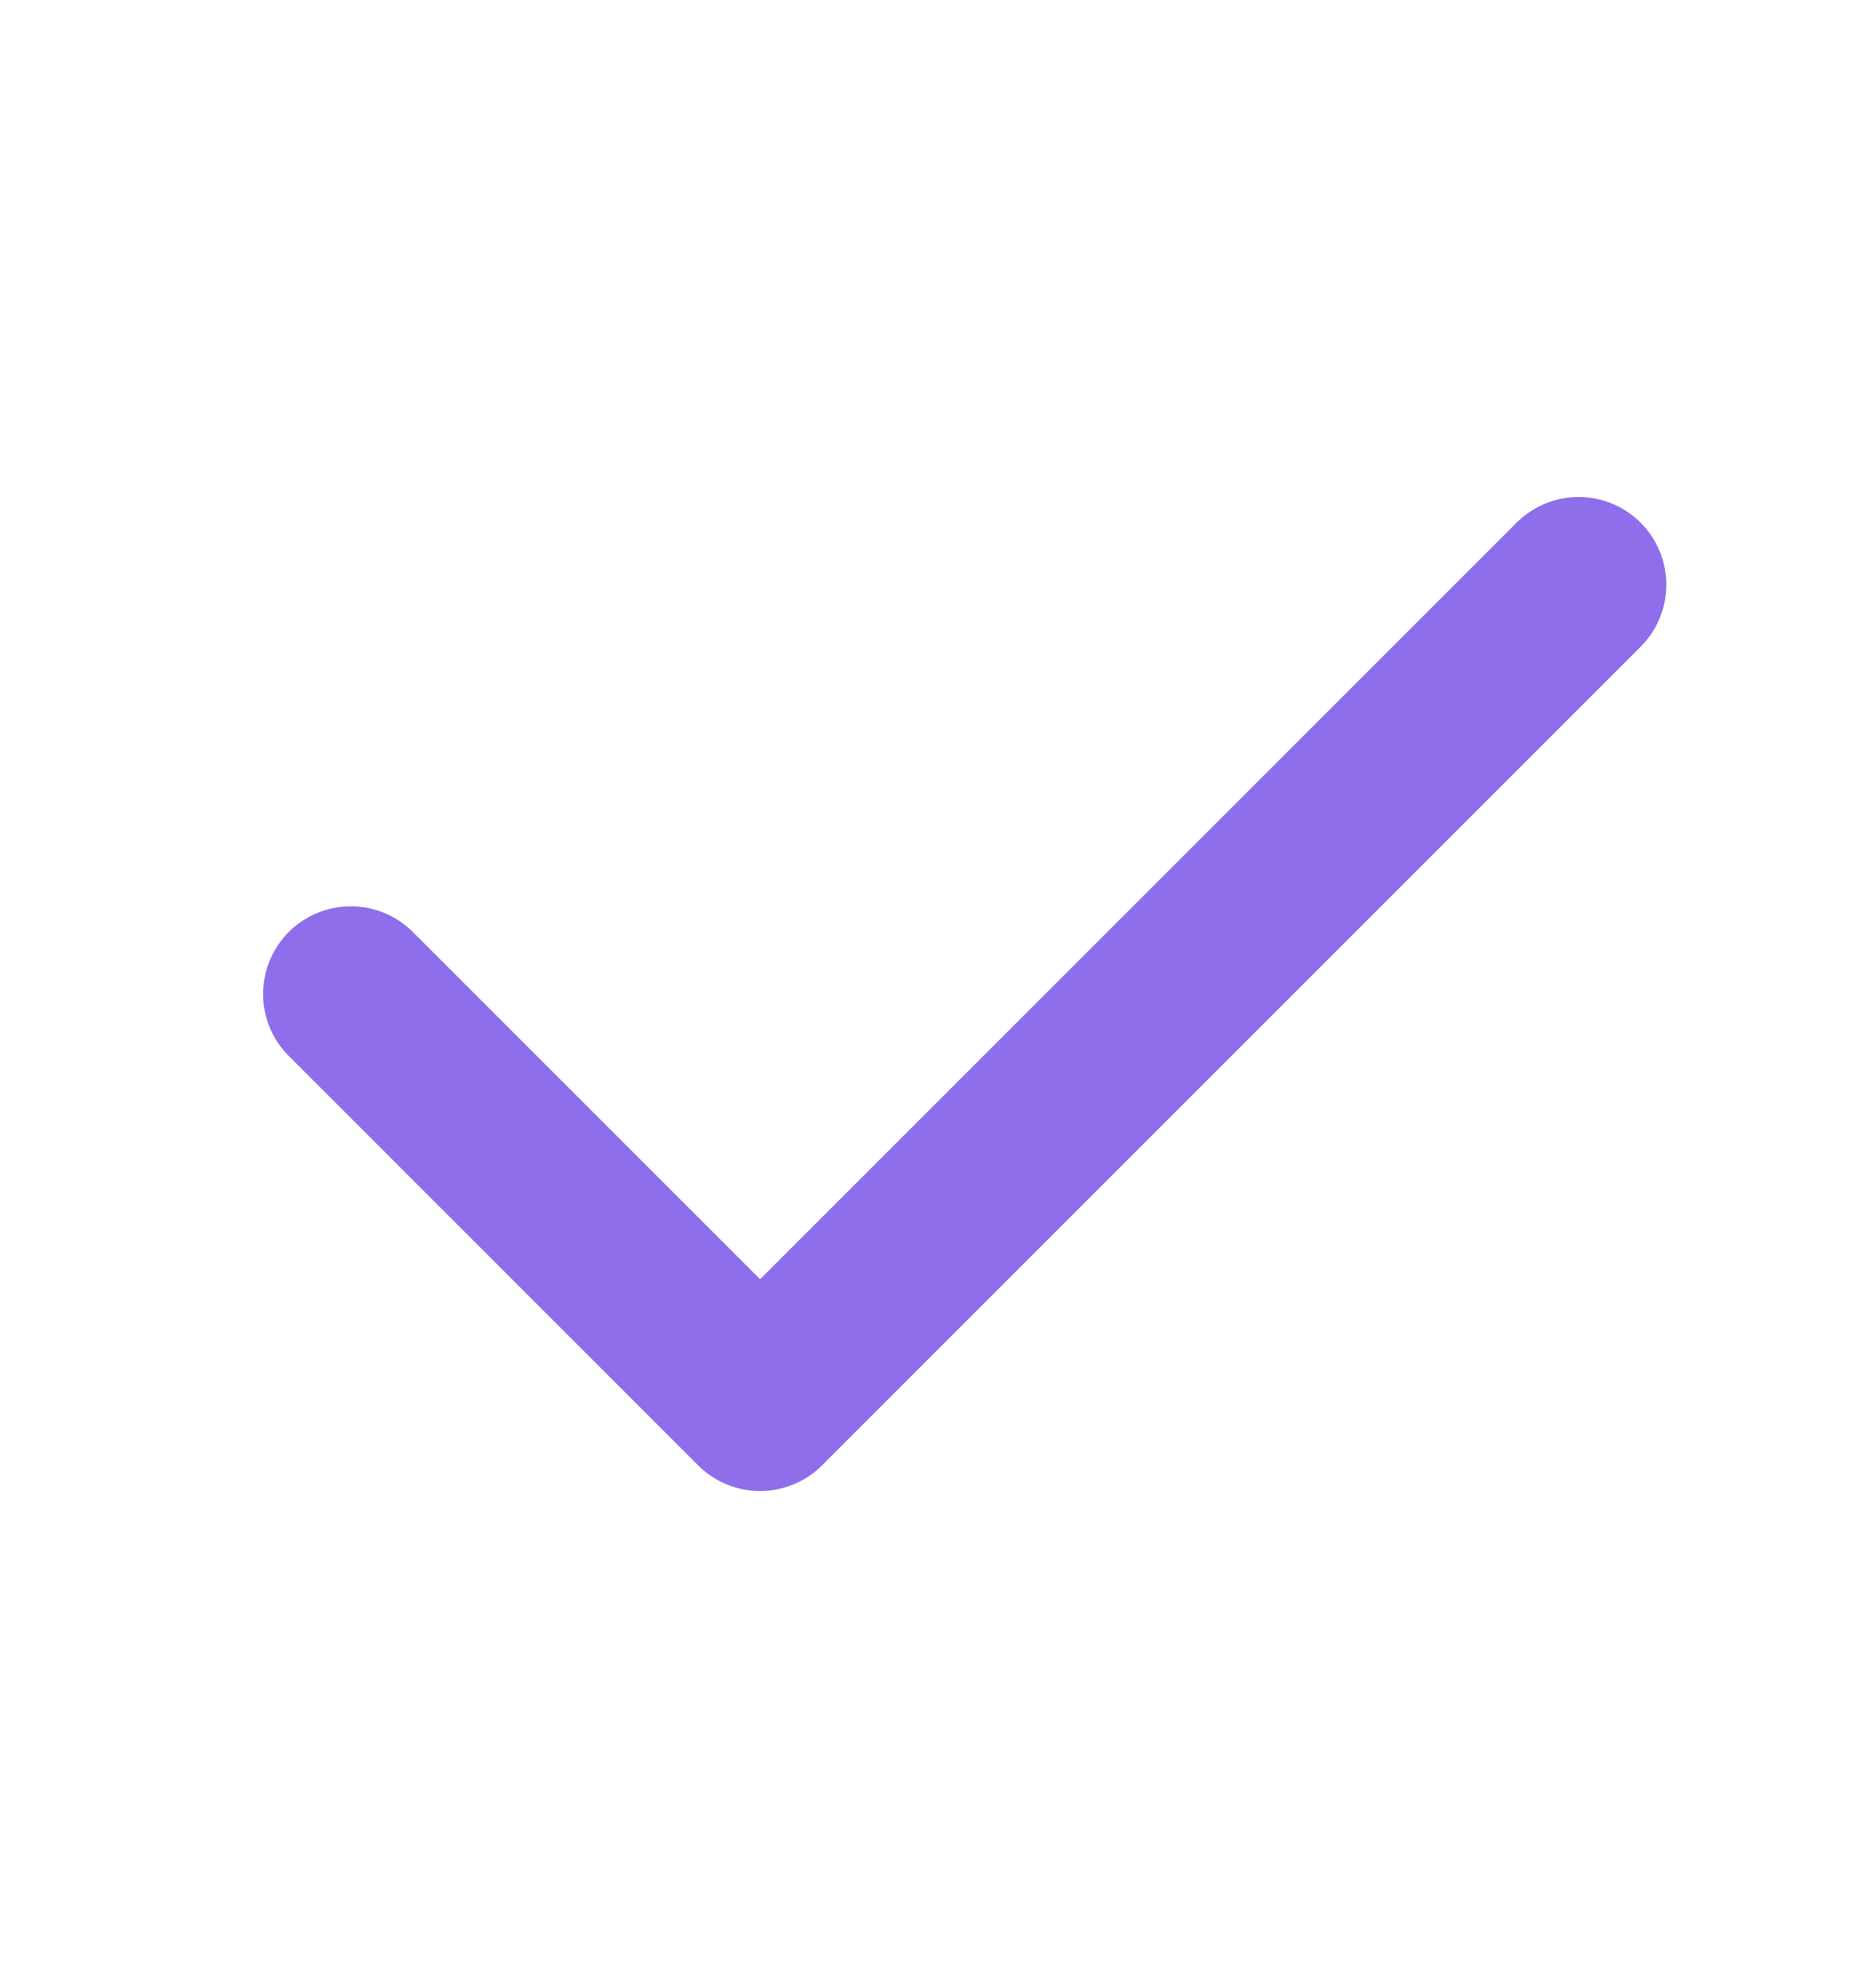
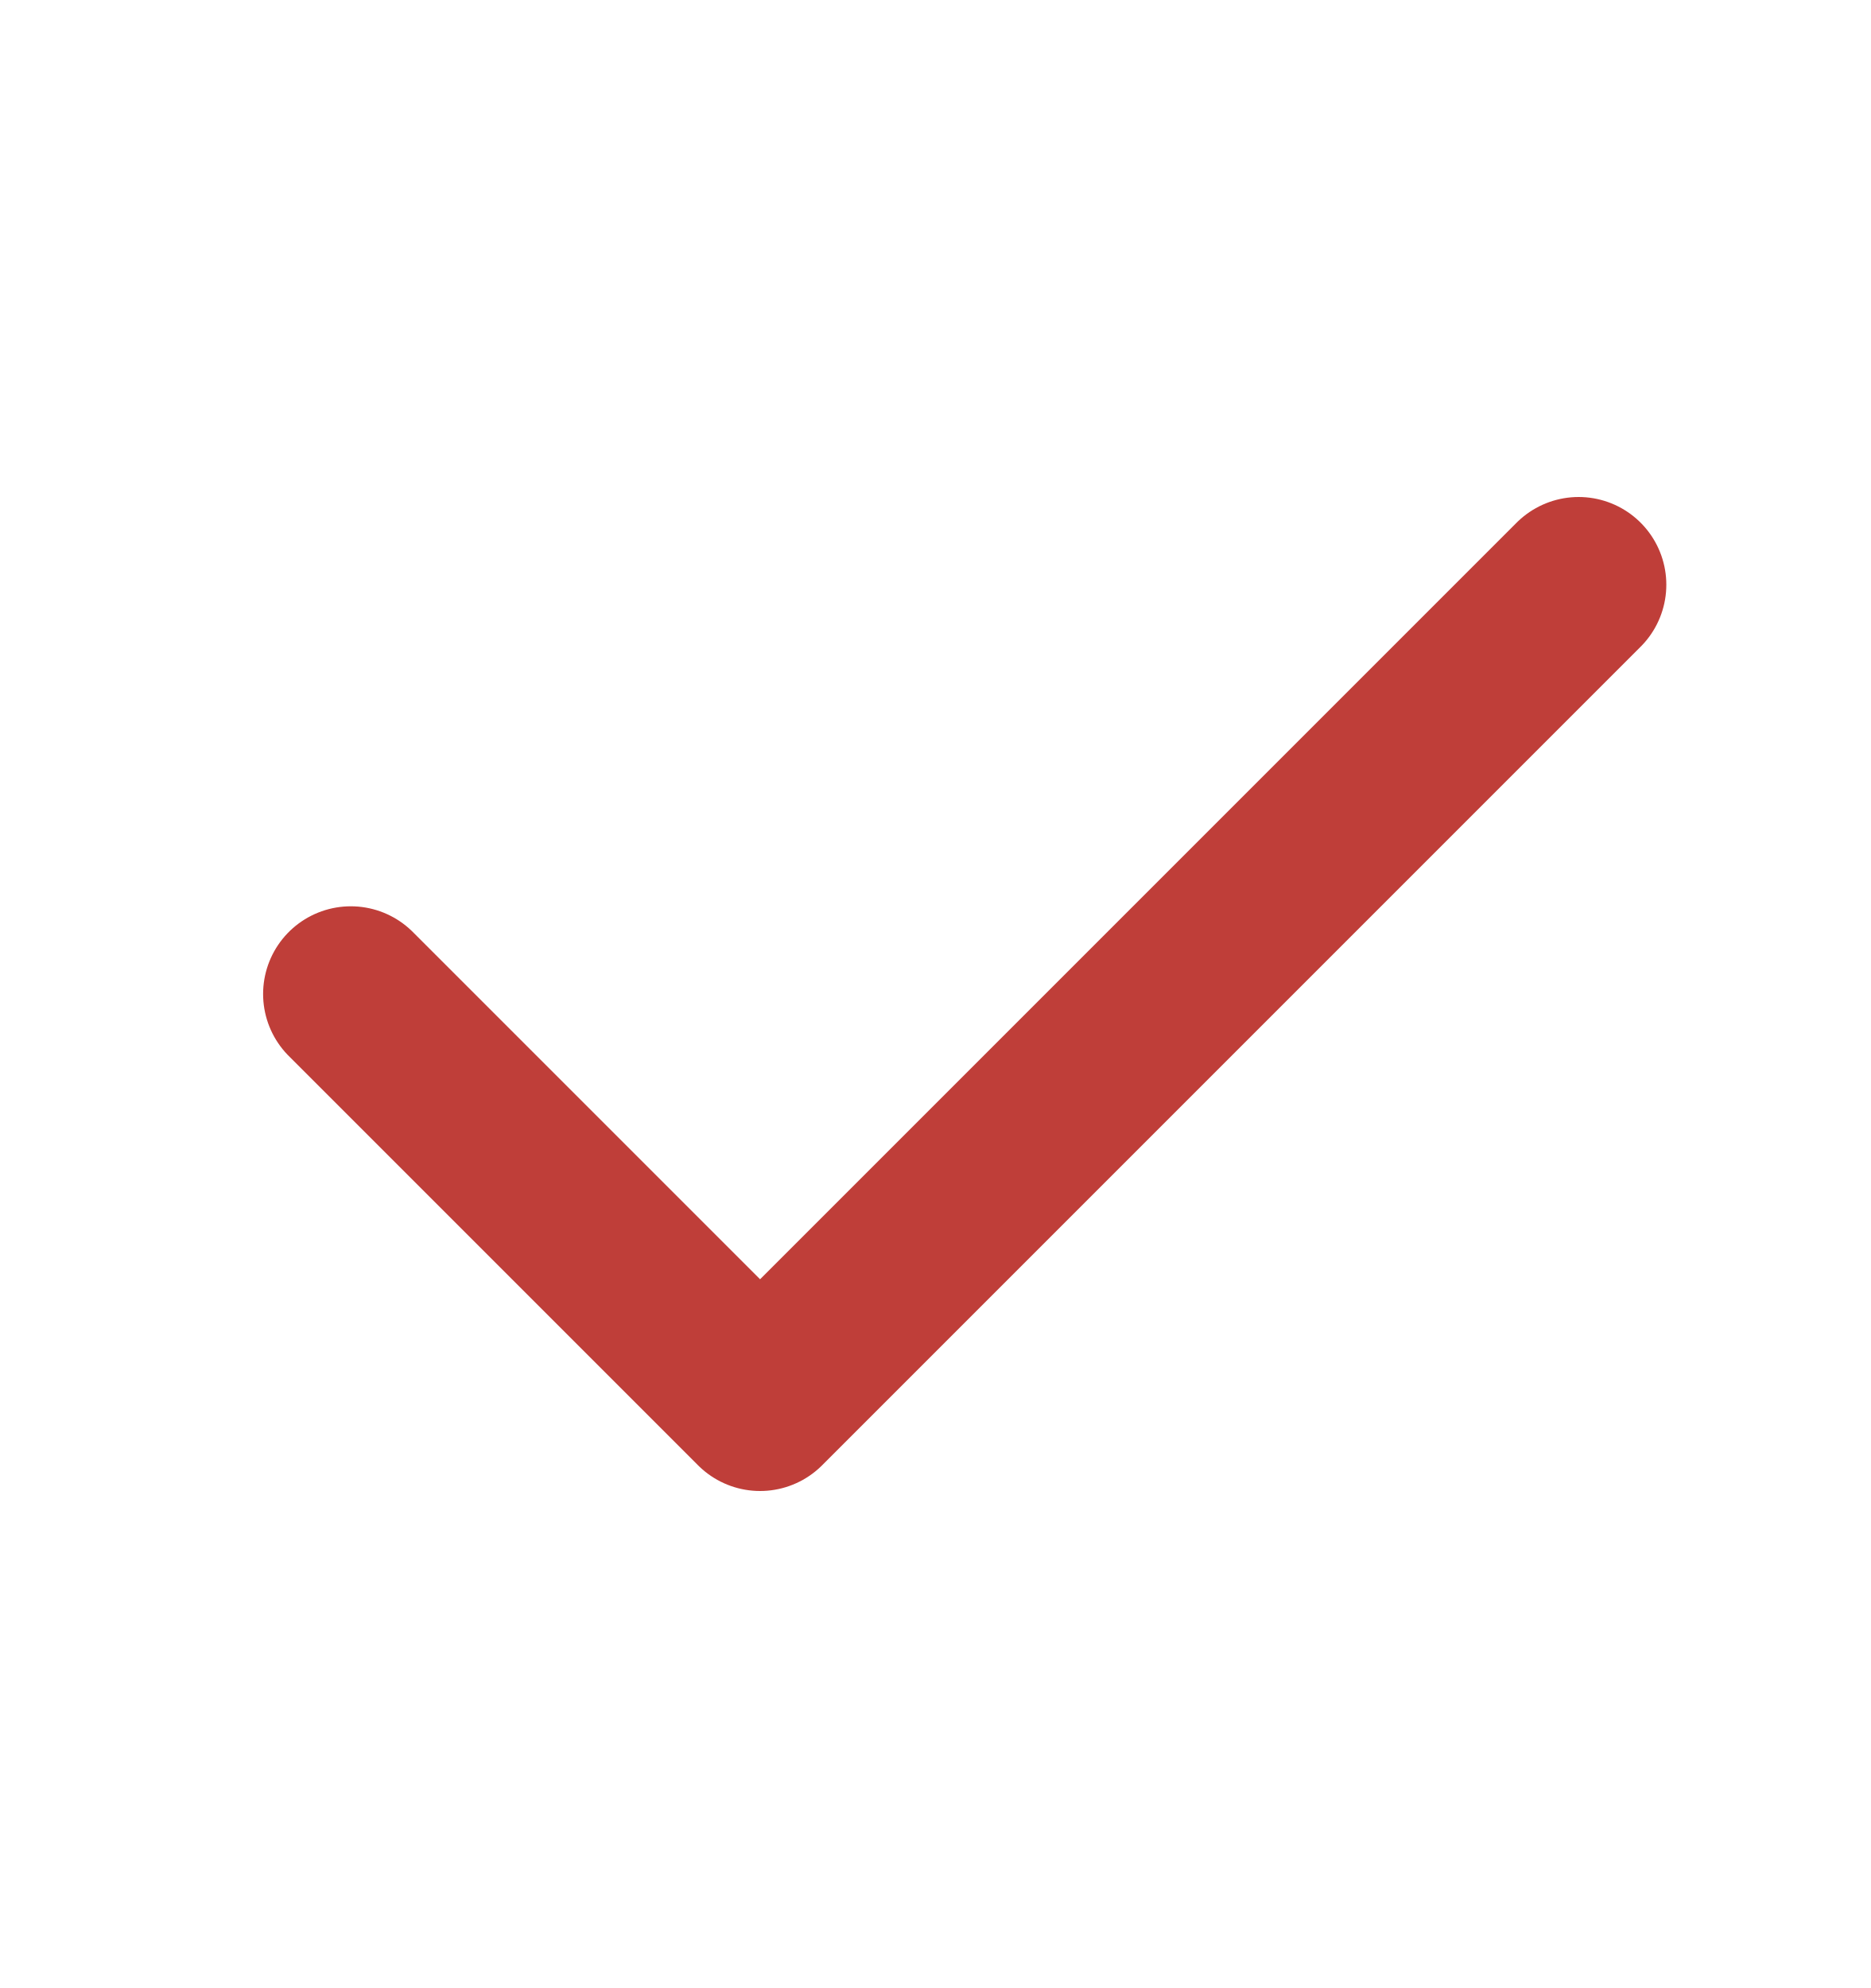
<svg xmlns="http://www.w3.org/2000/svg" width="16" height="17" viewBox="0 0 16 17" fill="none">
-   <path d="M13.5 5L6.5 12L3 8.5" stroke="#8E6EEA" stroke-width="1.5" stroke-linecap="round" stroke-linejoin="round" />
+   <path d="M13.5 5L6.5 12L3 8.5" stroke="#bf3e39" stroke-width="1.5" stroke-linecap="round" stroke-linejoin="round" />
</svg>
